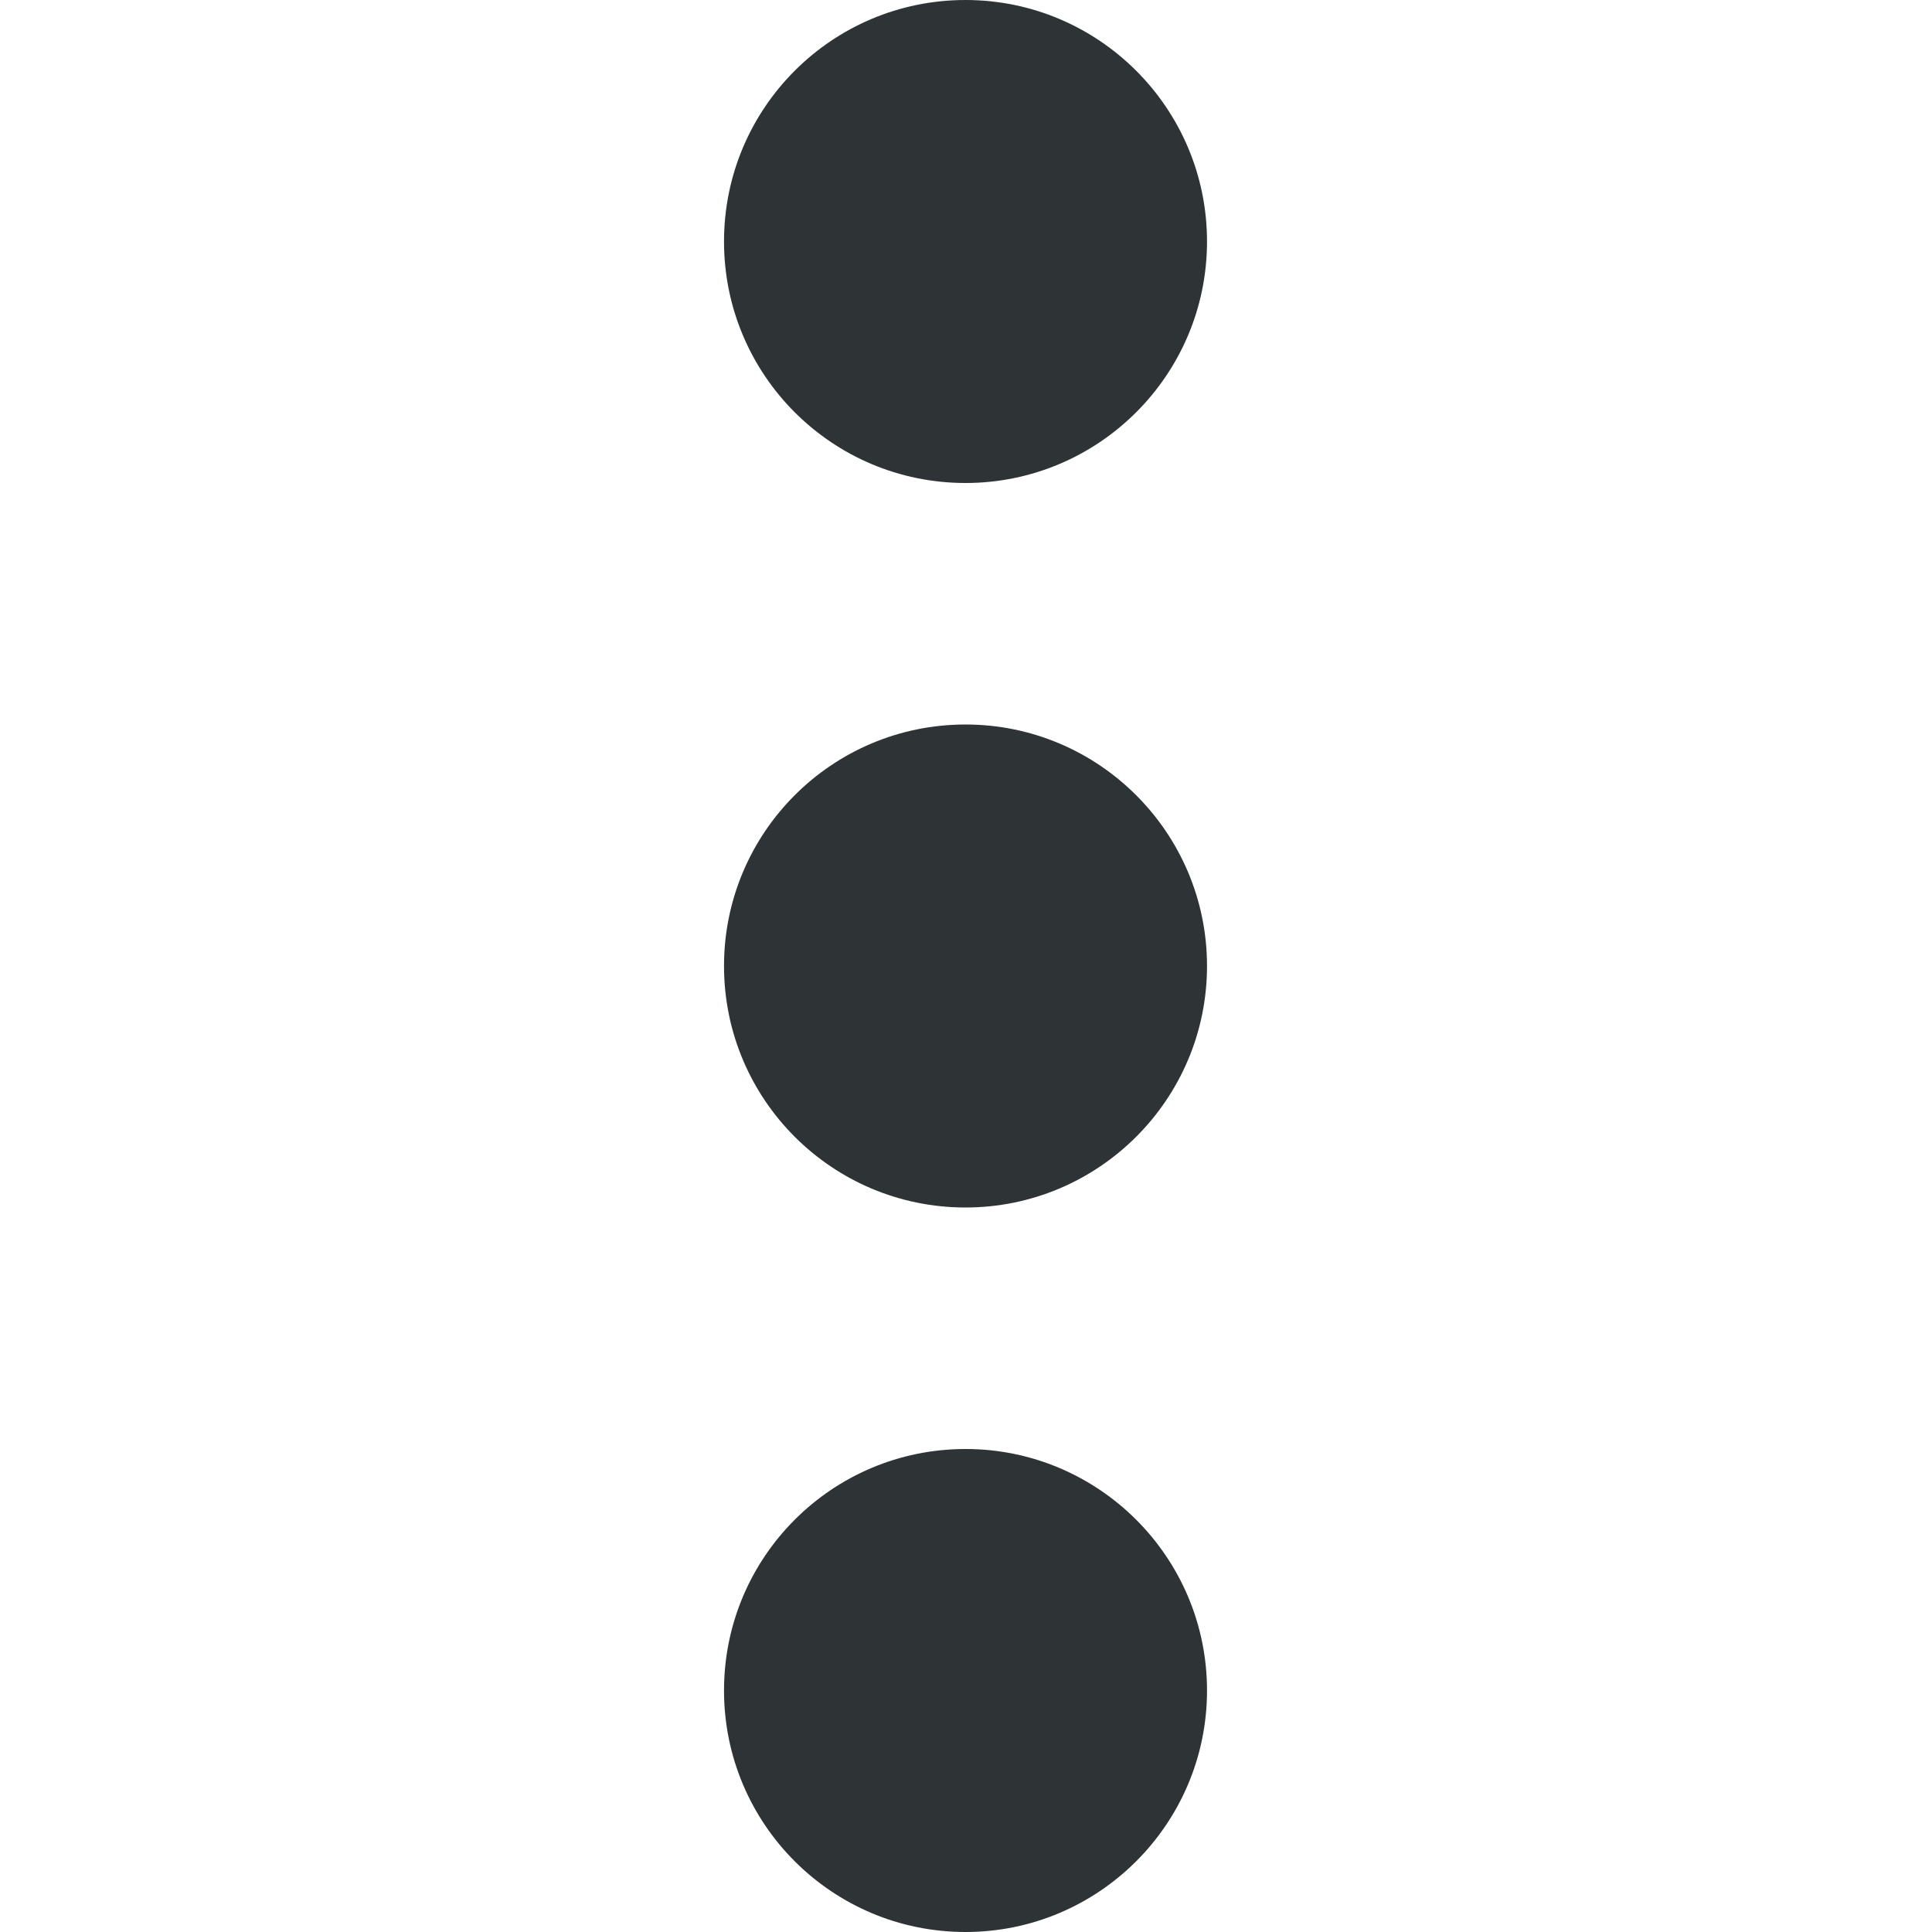
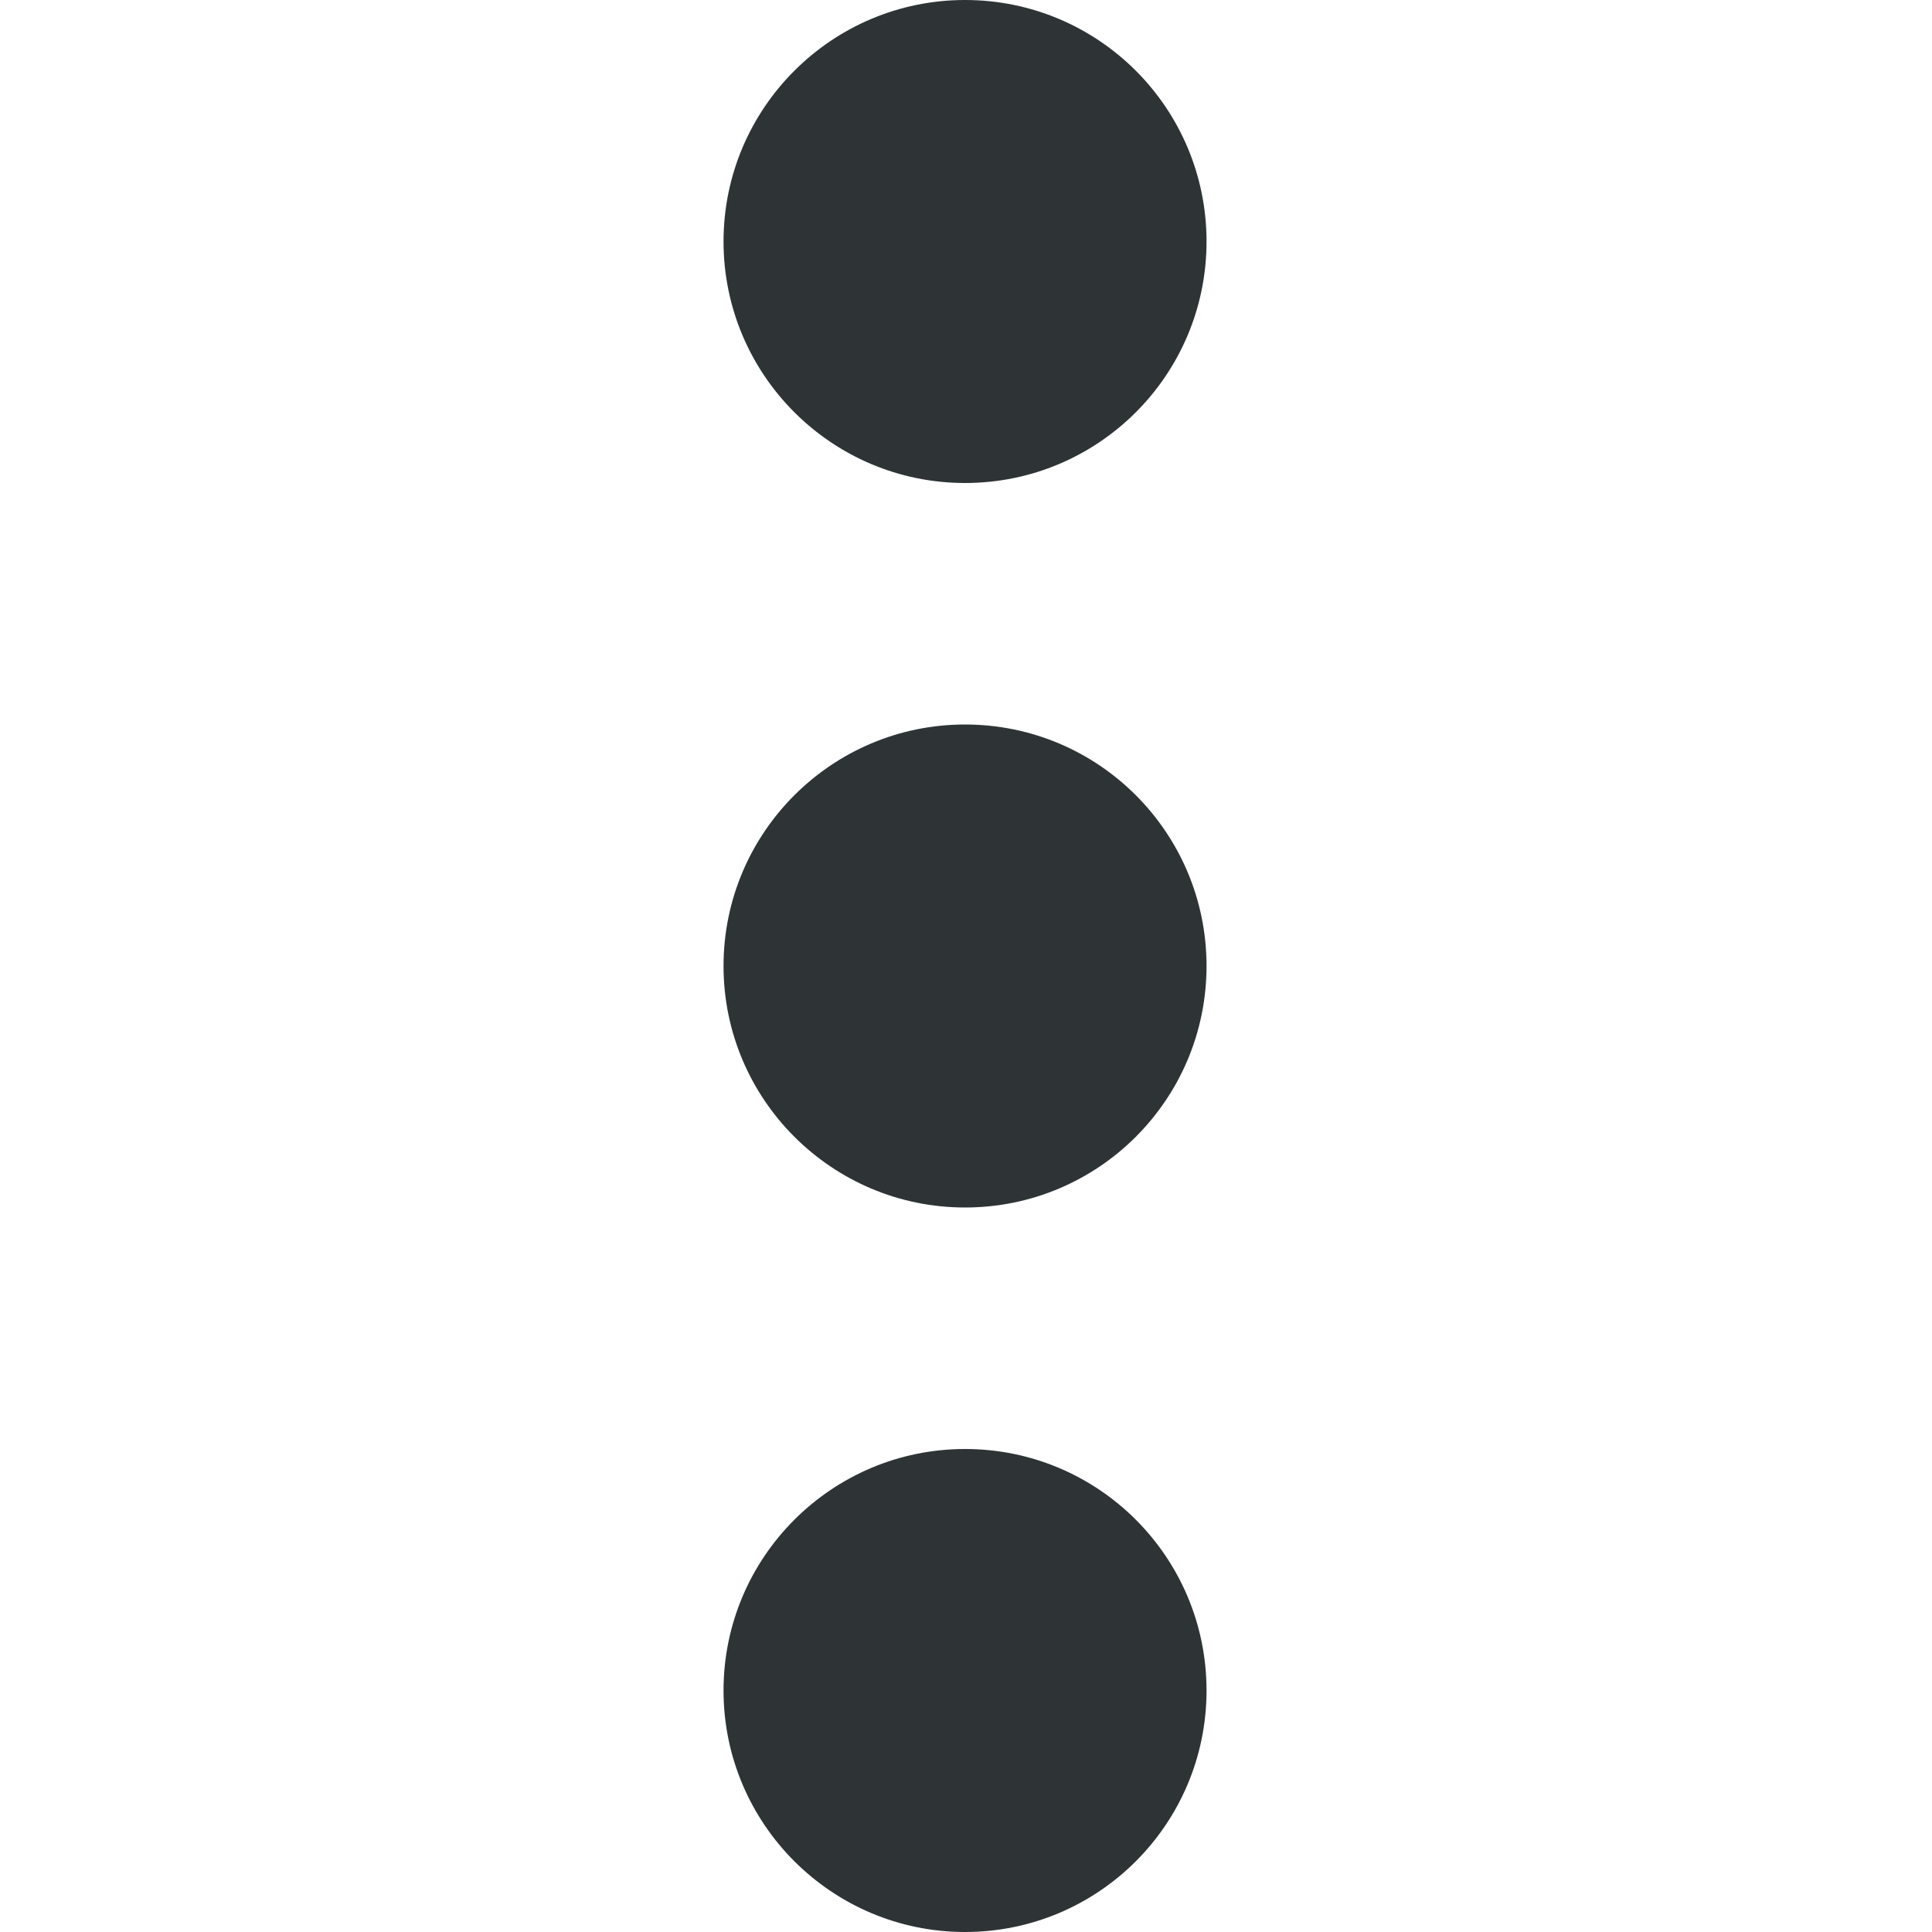
<svg xmlns="http://www.w3.org/2000/svg" height="16px" viewBox="0 0 16 16" width="16px">
-   <path d="m 7.996 0 c -1.105 0 -2 0.895 -2 2 s 0.895 2 2 2 c 1.102 0 2 -0.895 2 -2 s -0.898 -2 -2 -2 z m 0 6 c -1.105 0 -2 0.895 -2 2 s 0.895 2 2 2 c 1.102 0 2 -0.895 2 -2 s -0.898 -2 -2 -2 z m 0 6 c -1.105 0 -2 0.895 -2 2 s 0.895 2 2 2 c 1.102 0 2 -0.895 2 -2 s -0.898 -2 -2 -2 z m 0 0" fill="#2e3436" />
+   <g fill="#2e3436">
+     <path d="m 9.992 2 c 0 1.105 -0.895 2 -2 2 c -1.102 0 -2 -0.895 -2 -2 s 0.898 -2 2 -2 c 1.105 0 2 0.895 2 2 z m 0 0" />
+     <path d="m 9.992 8 c 0 1.105 -0.895 2 -2 2 c -1.102 0 -2 -0.895 -2 -2 s 0.898 -2 2 -2 c 1.105 0 2 0.895 2 2 z m 0 0" />
+     <path d="m 9.992 14 c 0 1.105 -0.895 2 -2 2 c -1.102 0 -2 -0.895 -2 -2 s 0.898 -2 2 -2 c 1.105 0 2 0.895 2 2 z m 0 0" />
+   </g>
</svg>
